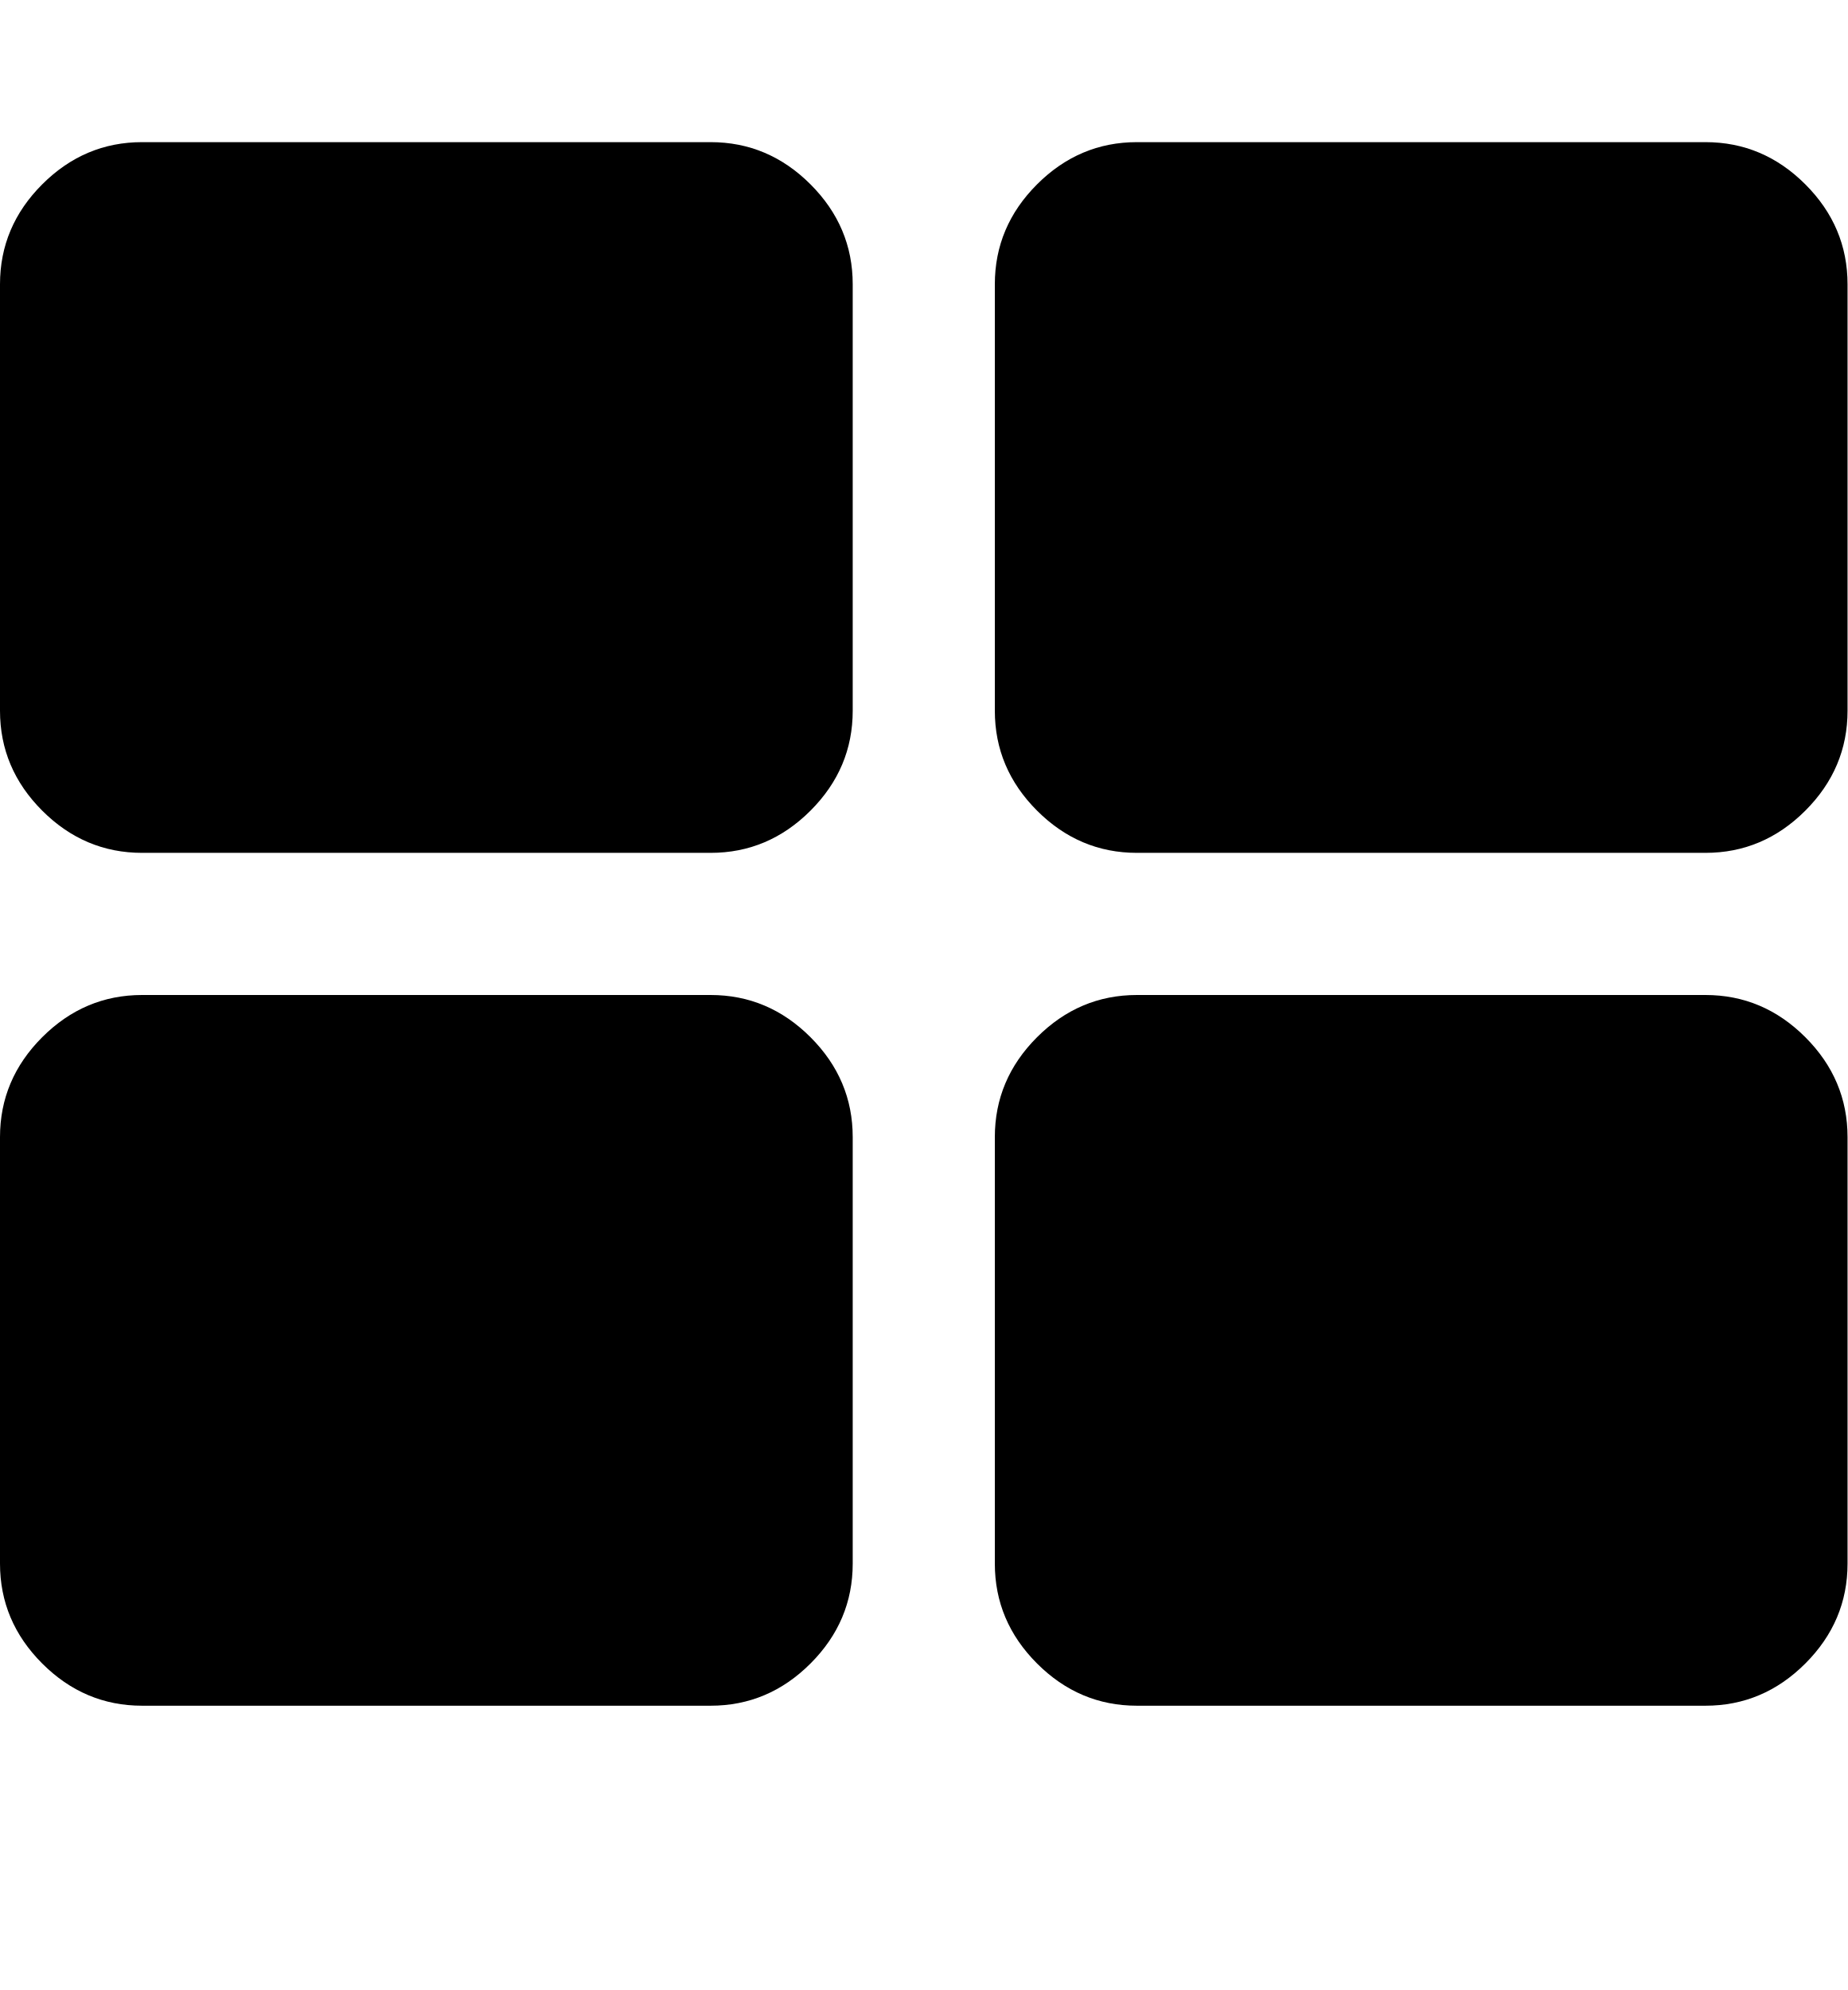
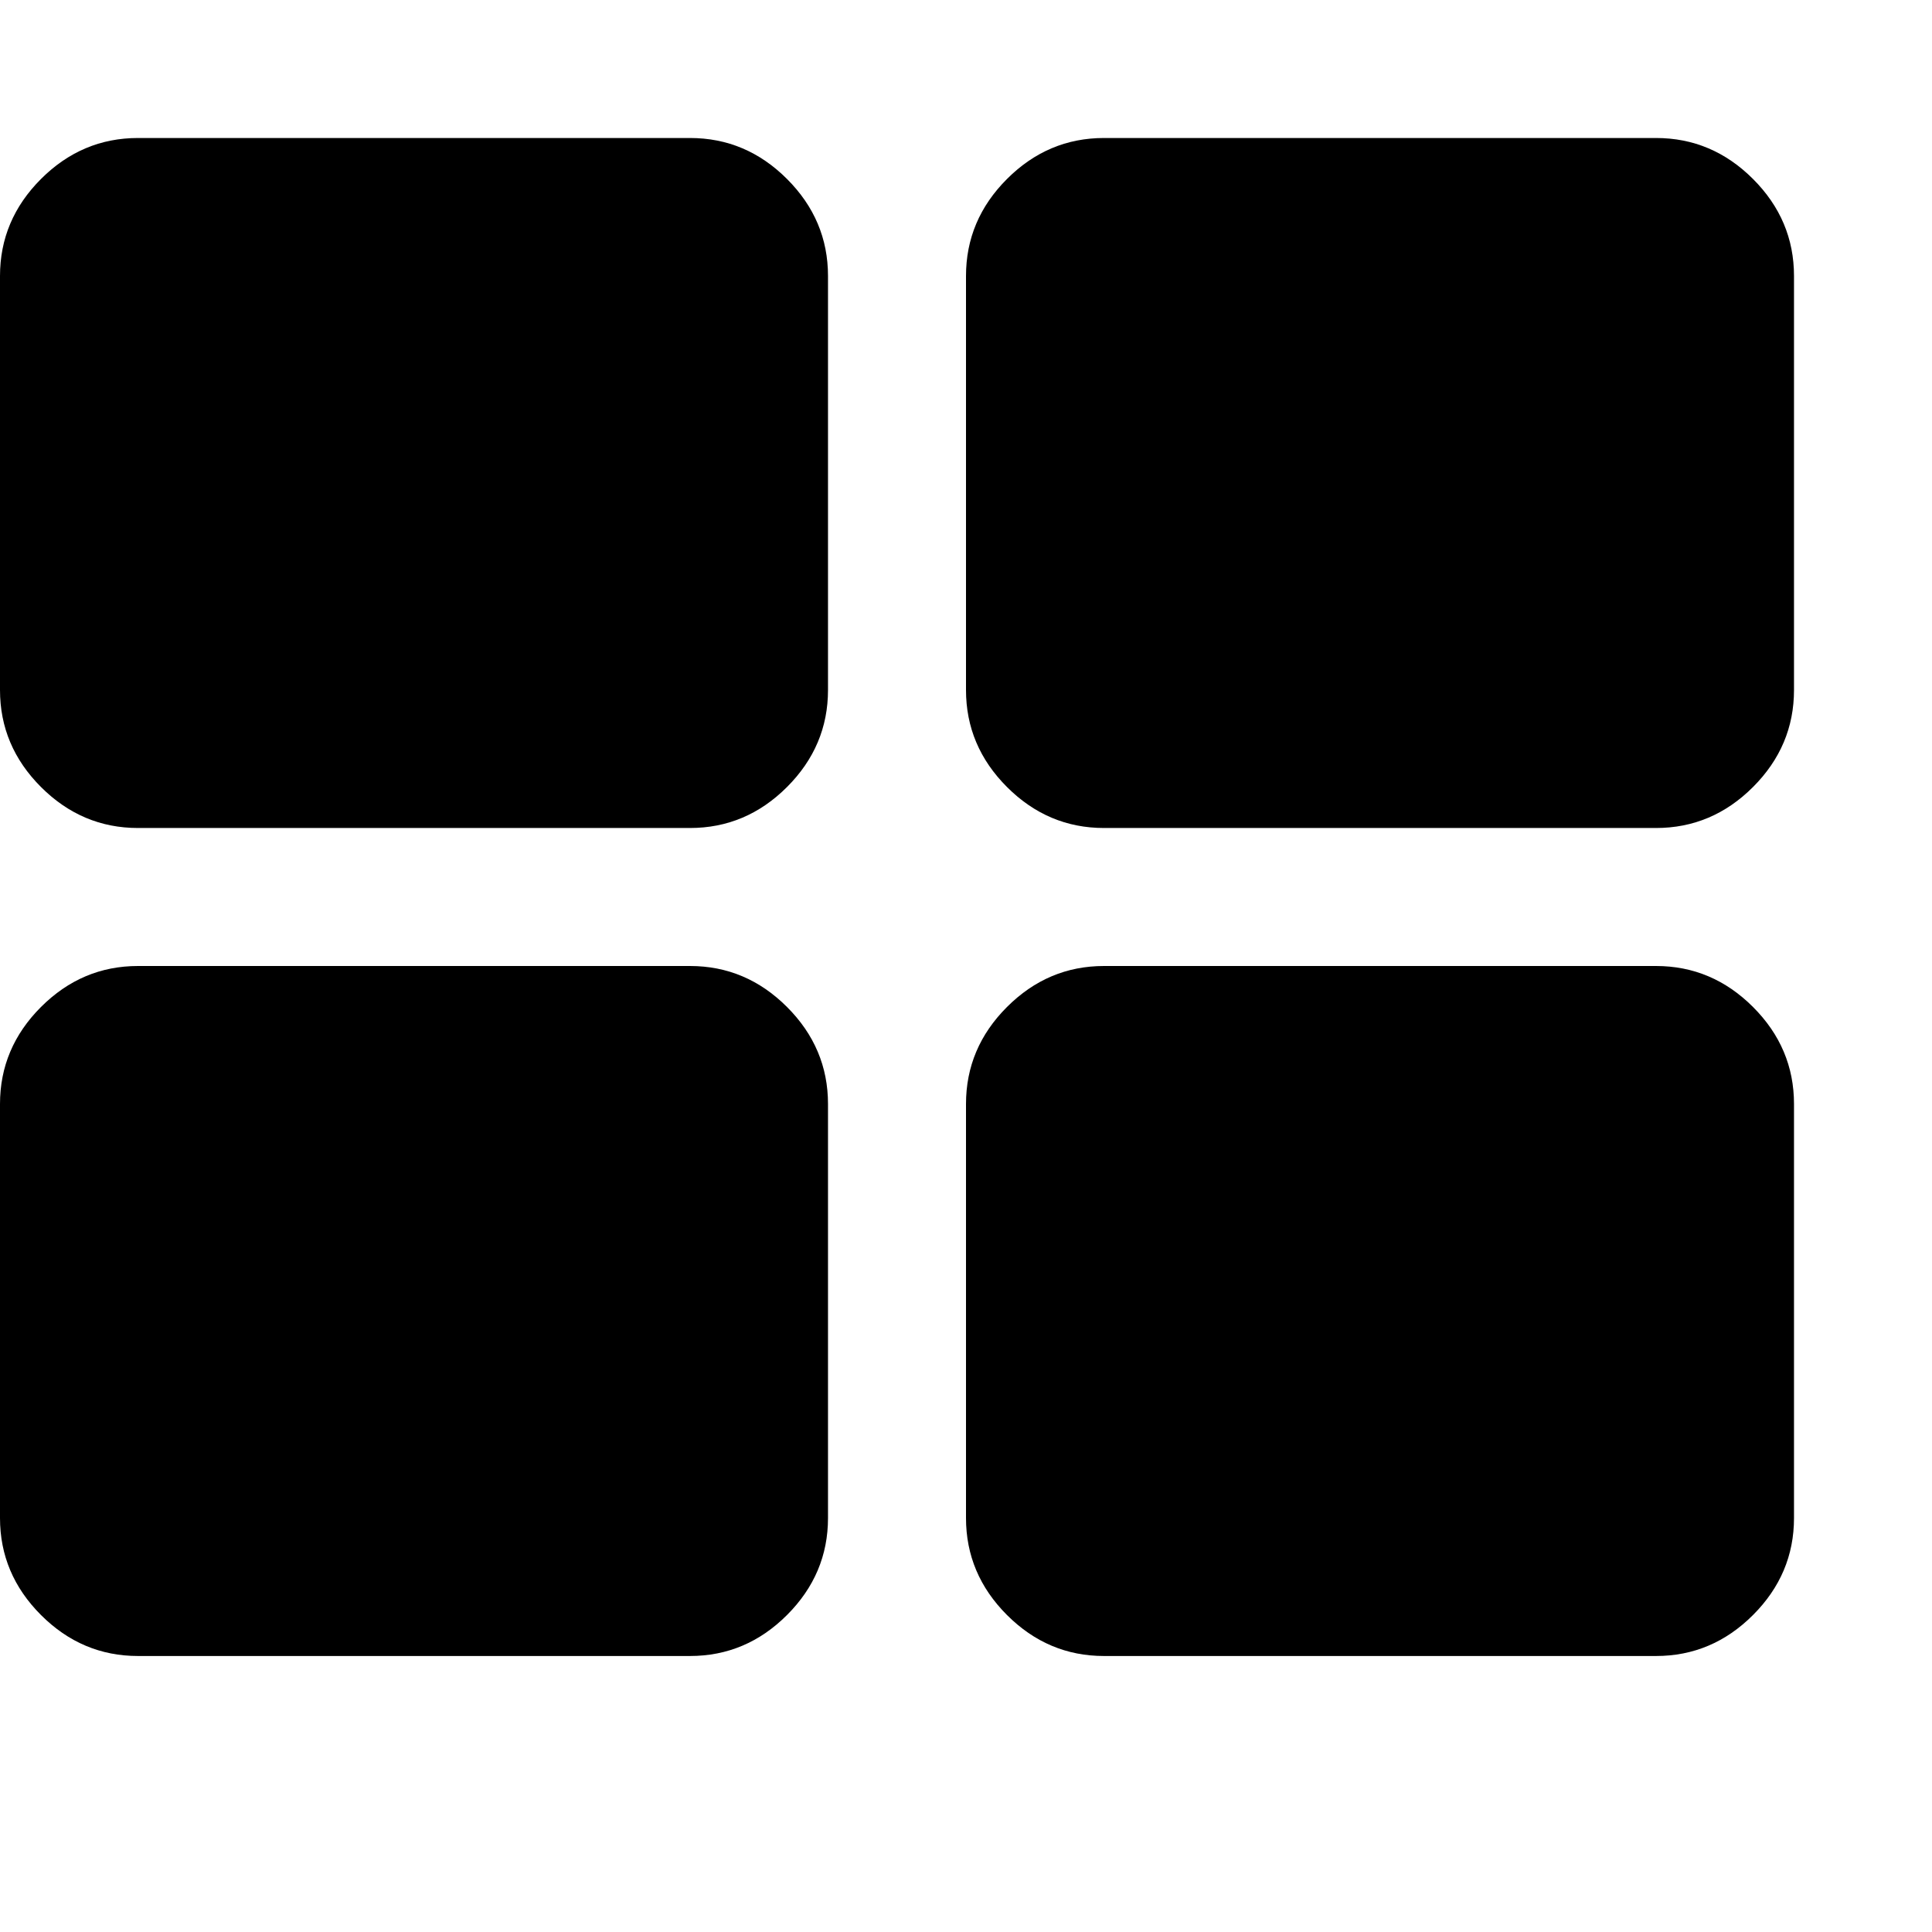
- <svg xmlns="http://www.w3.org/2000/svg" version="1.1" width="13" height="14" viewBox="0 0 13 14">
+ <svg xmlns="http://www.w3.org/2000/svg" version="1.1" width="14" height="14" viewBox="0 0 14 14">
  <g id="icomoon-ignore">
    <line stroke-width="1" x1="" y1="" x2="" y2="" stroke="#449FDB" opacity="" />
  </g>
  <path d="M0 11v-3q0-0.406 0.297-0.703t0.703-0.297h4q0.406 0 0.703 0.297t0.297 0.703v3q0 0.406-0.297 0.703t-0.703 0.297h-4q-0.406 0-0.703-0.297t-0.297-0.703zM0 5v-3q0-0.406 0.297-0.703t0.703-0.297h4q0.406 0 0.703 0.297t0.297 0.703v3q0 0.406-0.297 0.703t-0.703 0.297h-4q-0.406 0-0.703-0.297t-0.297-0.703zM7 11v-3q0-0.406 0.297-0.703t0.703-0.297h4q0.406 0 0.703 0.297t0.297 0.703v3q0 0.406-0.297 0.703t-0.703 0.297h-4q-0.406 0-0.703-0.297t-0.297-0.703zM7 5v-3q0-0.406 0.297-0.703t0.703-0.297h4q0.406 0 0.703 0.297t0.297 0.703v3q0 0.406-0.297 0.703t-0.703 0.297h-4q-0.406 0-0.703-0.297t-0.297-0.703z" fill="#000000" />
</svg>
